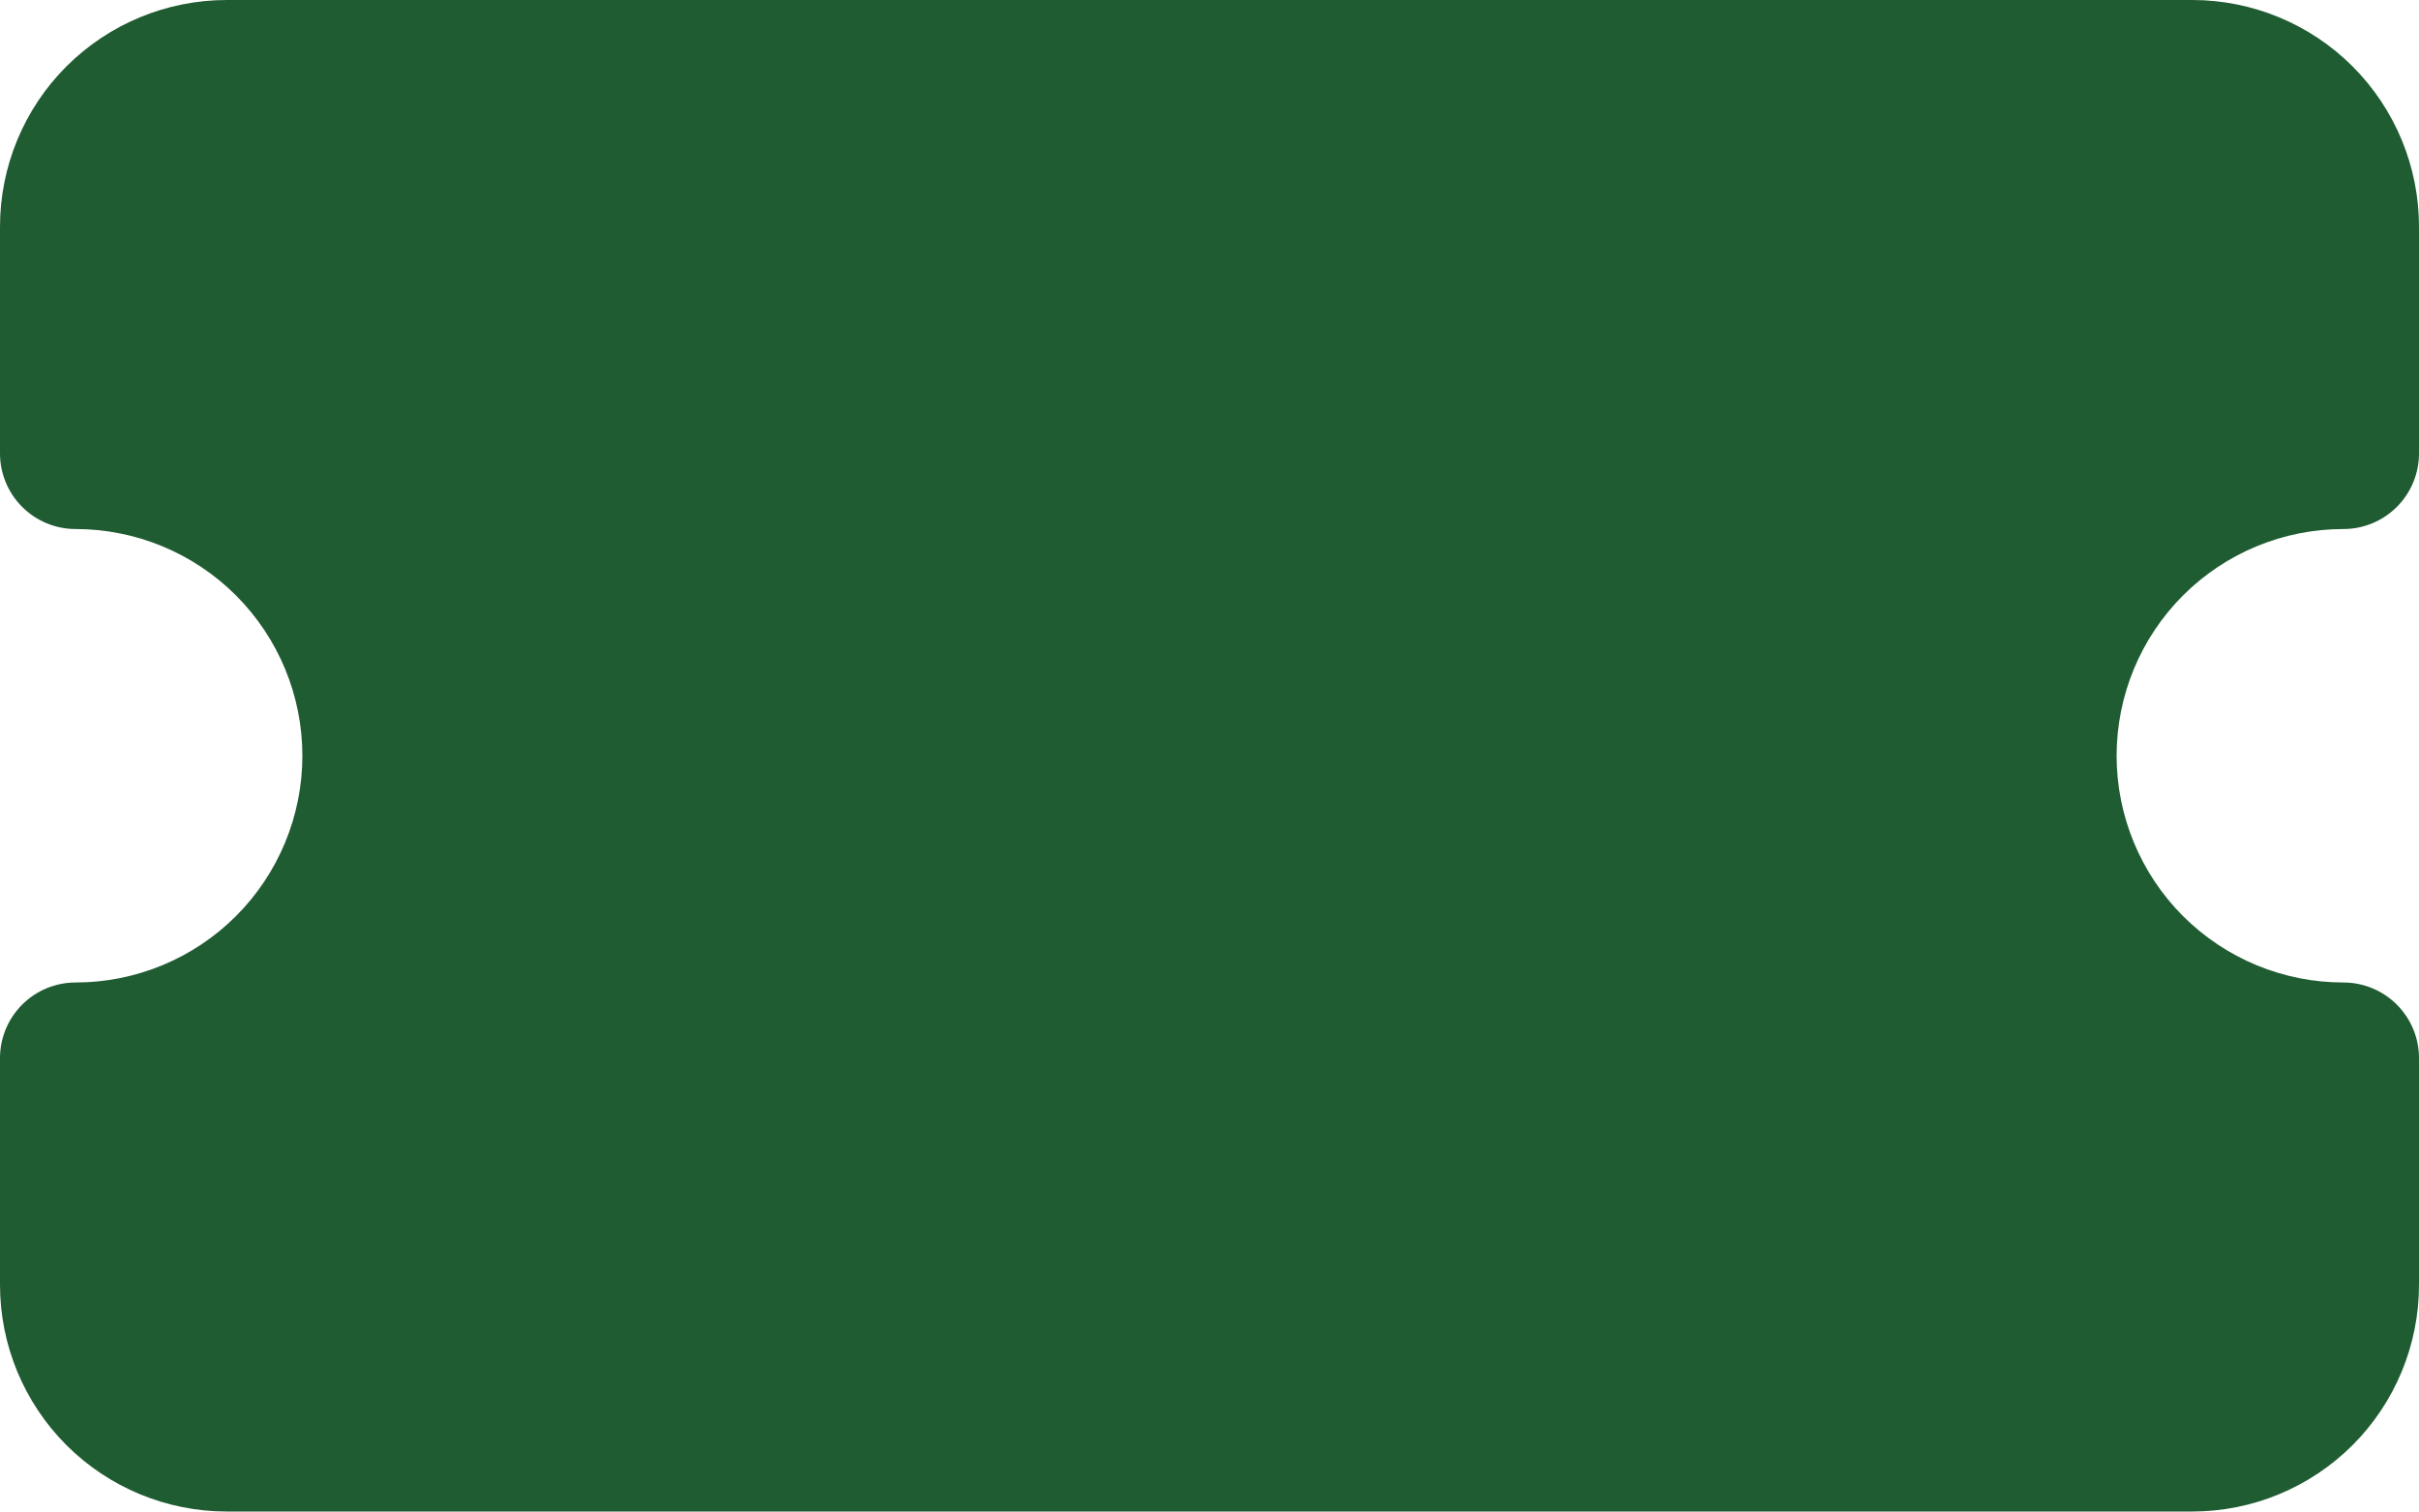
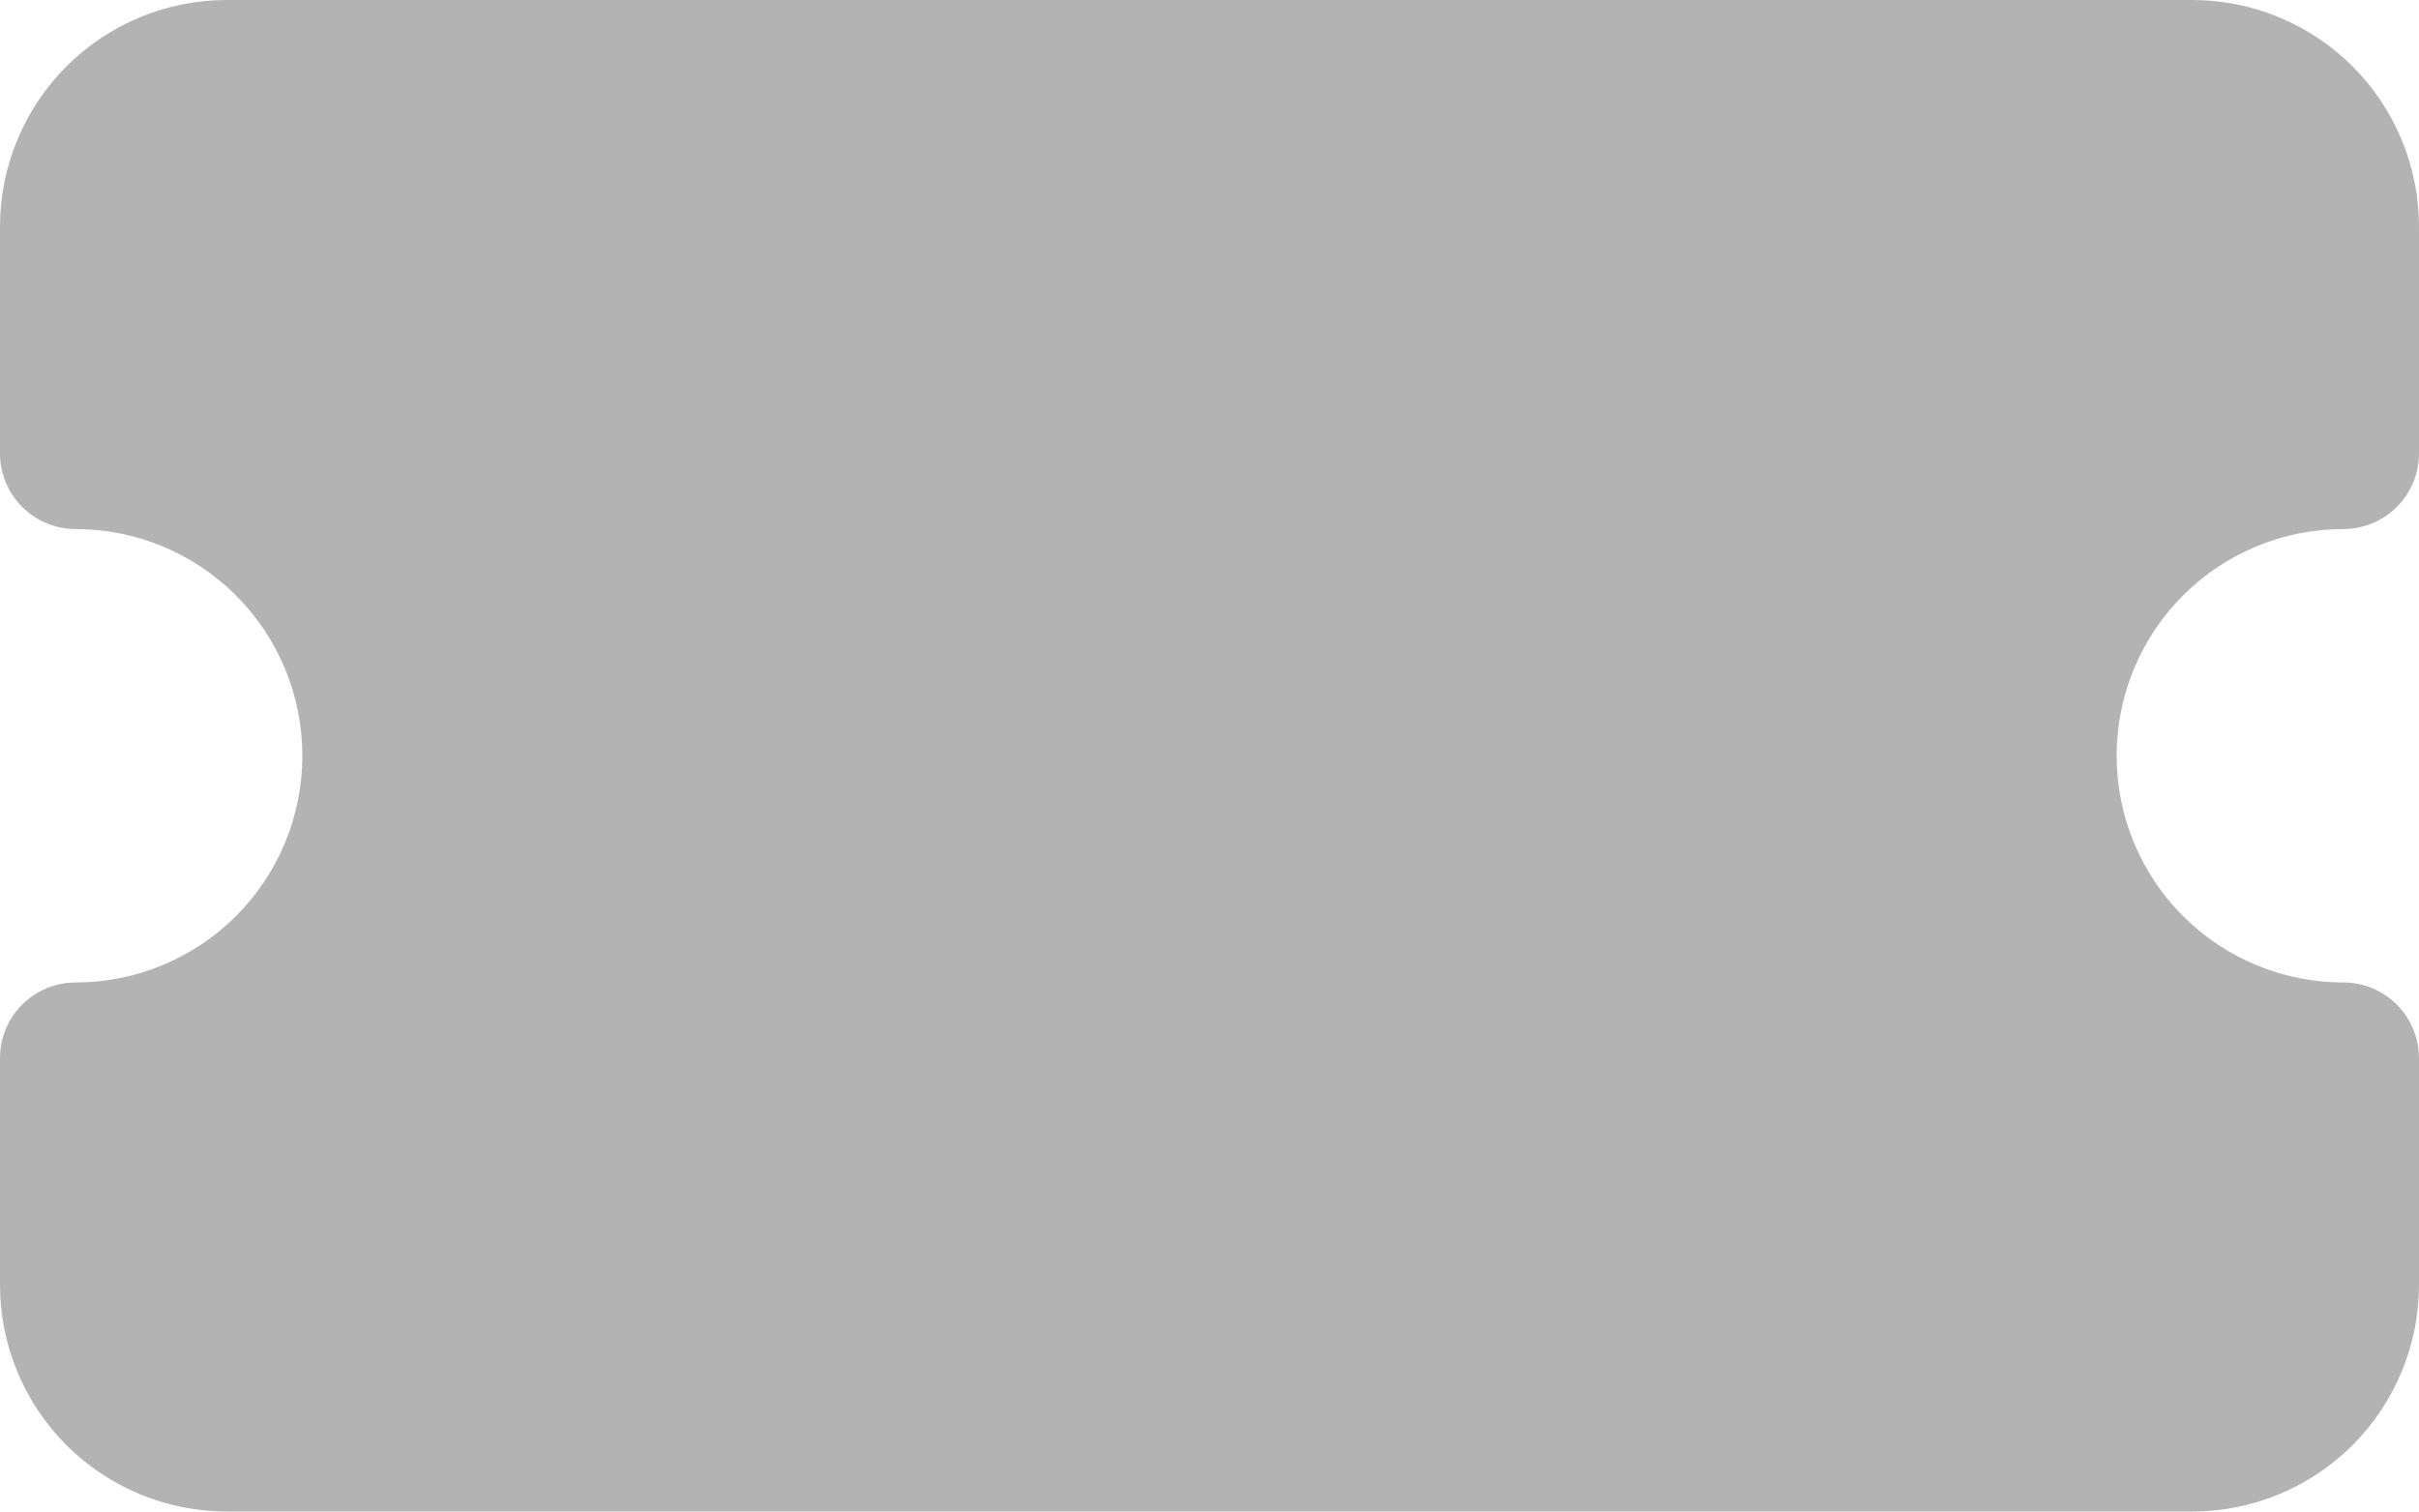
<svg xmlns="http://www.w3.org/2000/svg" width="64" height="40" viewBox="0 0 64 40" fill="none">
-   <path d="M6 0C4.409 0 2.883 0.632 1.757 1.757C0.632 2.883 0 4.409 0 6L0 12C0 12.53 0.211 13.039 0.586 13.414C0.961 13.789 1.47 14 2 14C3.591 14 5.117 14.632 6.243 15.757C7.368 16.883 8 18.409 8 20C8 21.591 7.368 23.117 6.243 24.243C5.117 25.368 3.591 26 2 26C1.47 26 0.961 26.211 0.586 26.586C0.211 26.961 0 27.47 0 28L0 34C0 35.591 0.632 37.117 1.757 38.243C2.883 39.368 4.409 40 6 40H58C59.591 40 61.117 39.368 62.243 38.243C63.368 37.117 64 35.591 64 34V28C64 27.47 63.789 26.961 63.414 26.586C63.039 26.211 62.53 26 62 26C60.409 26 58.883 25.368 57.757 24.243C56.632 23.117 56 21.591 56 20C56 18.409 56.632 16.883 57.757 15.757C58.883 14.632 60.409 14 62 14C62.53 14 63.039 13.789 63.414 13.414C63.789 13.039 64 12.53 64 12V6C64 4.409 63.368 2.883 62.243 1.757C61.117 0.632 59.591 0 58 0H6Z" fill="#205C32" />
+   <path d="M6 0C4.409 0 2.883 0.632 1.757 1.757C0.632 2.883 0 4.409 0 6L0 12C0 12.53 0.211 13.039 0.586 13.414C0.961 13.789 1.47 14 2 14C3.591 14 5.117 14.632 6.243 15.757C7.368 16.883 8 18.409 8 20C8 21.591 7.368 23.117 6.243 24.243C5.117 25.368 3.591 26 2 26C1.47 26 0.961 26.211 0.586 26.586C0.211 26.961 0 27.47 0 28L0 34C0 35.591 0.632 37.117 1.757 38.243C2.883 39.368 4.409 40 6 40H58C59.591 40 61.117 39.368 62.243 38.243C63.368 37.117 64 35.591 64 34V28C64 27.47 63.789 26.961 63.414 26.586C63.039 26.211 62.53 26 62 26C60.409 26 58.883 25.368 57.757 24.243C56.632 23.117 56 21.591 56 20C56 18.409 56.632 16.883 57.757 15.757C58.883 14.632 60.409 14 62 14C62.53 14 63.039 13.789 63.414 13.414C63.789 13.039 64 12.53 64 12V6C64 4.409 63.368 2.883 62.243 1.757C61.117 0.632 59.591 0 58 0H6Z" fill="#B3B3B3" />
</svg>
